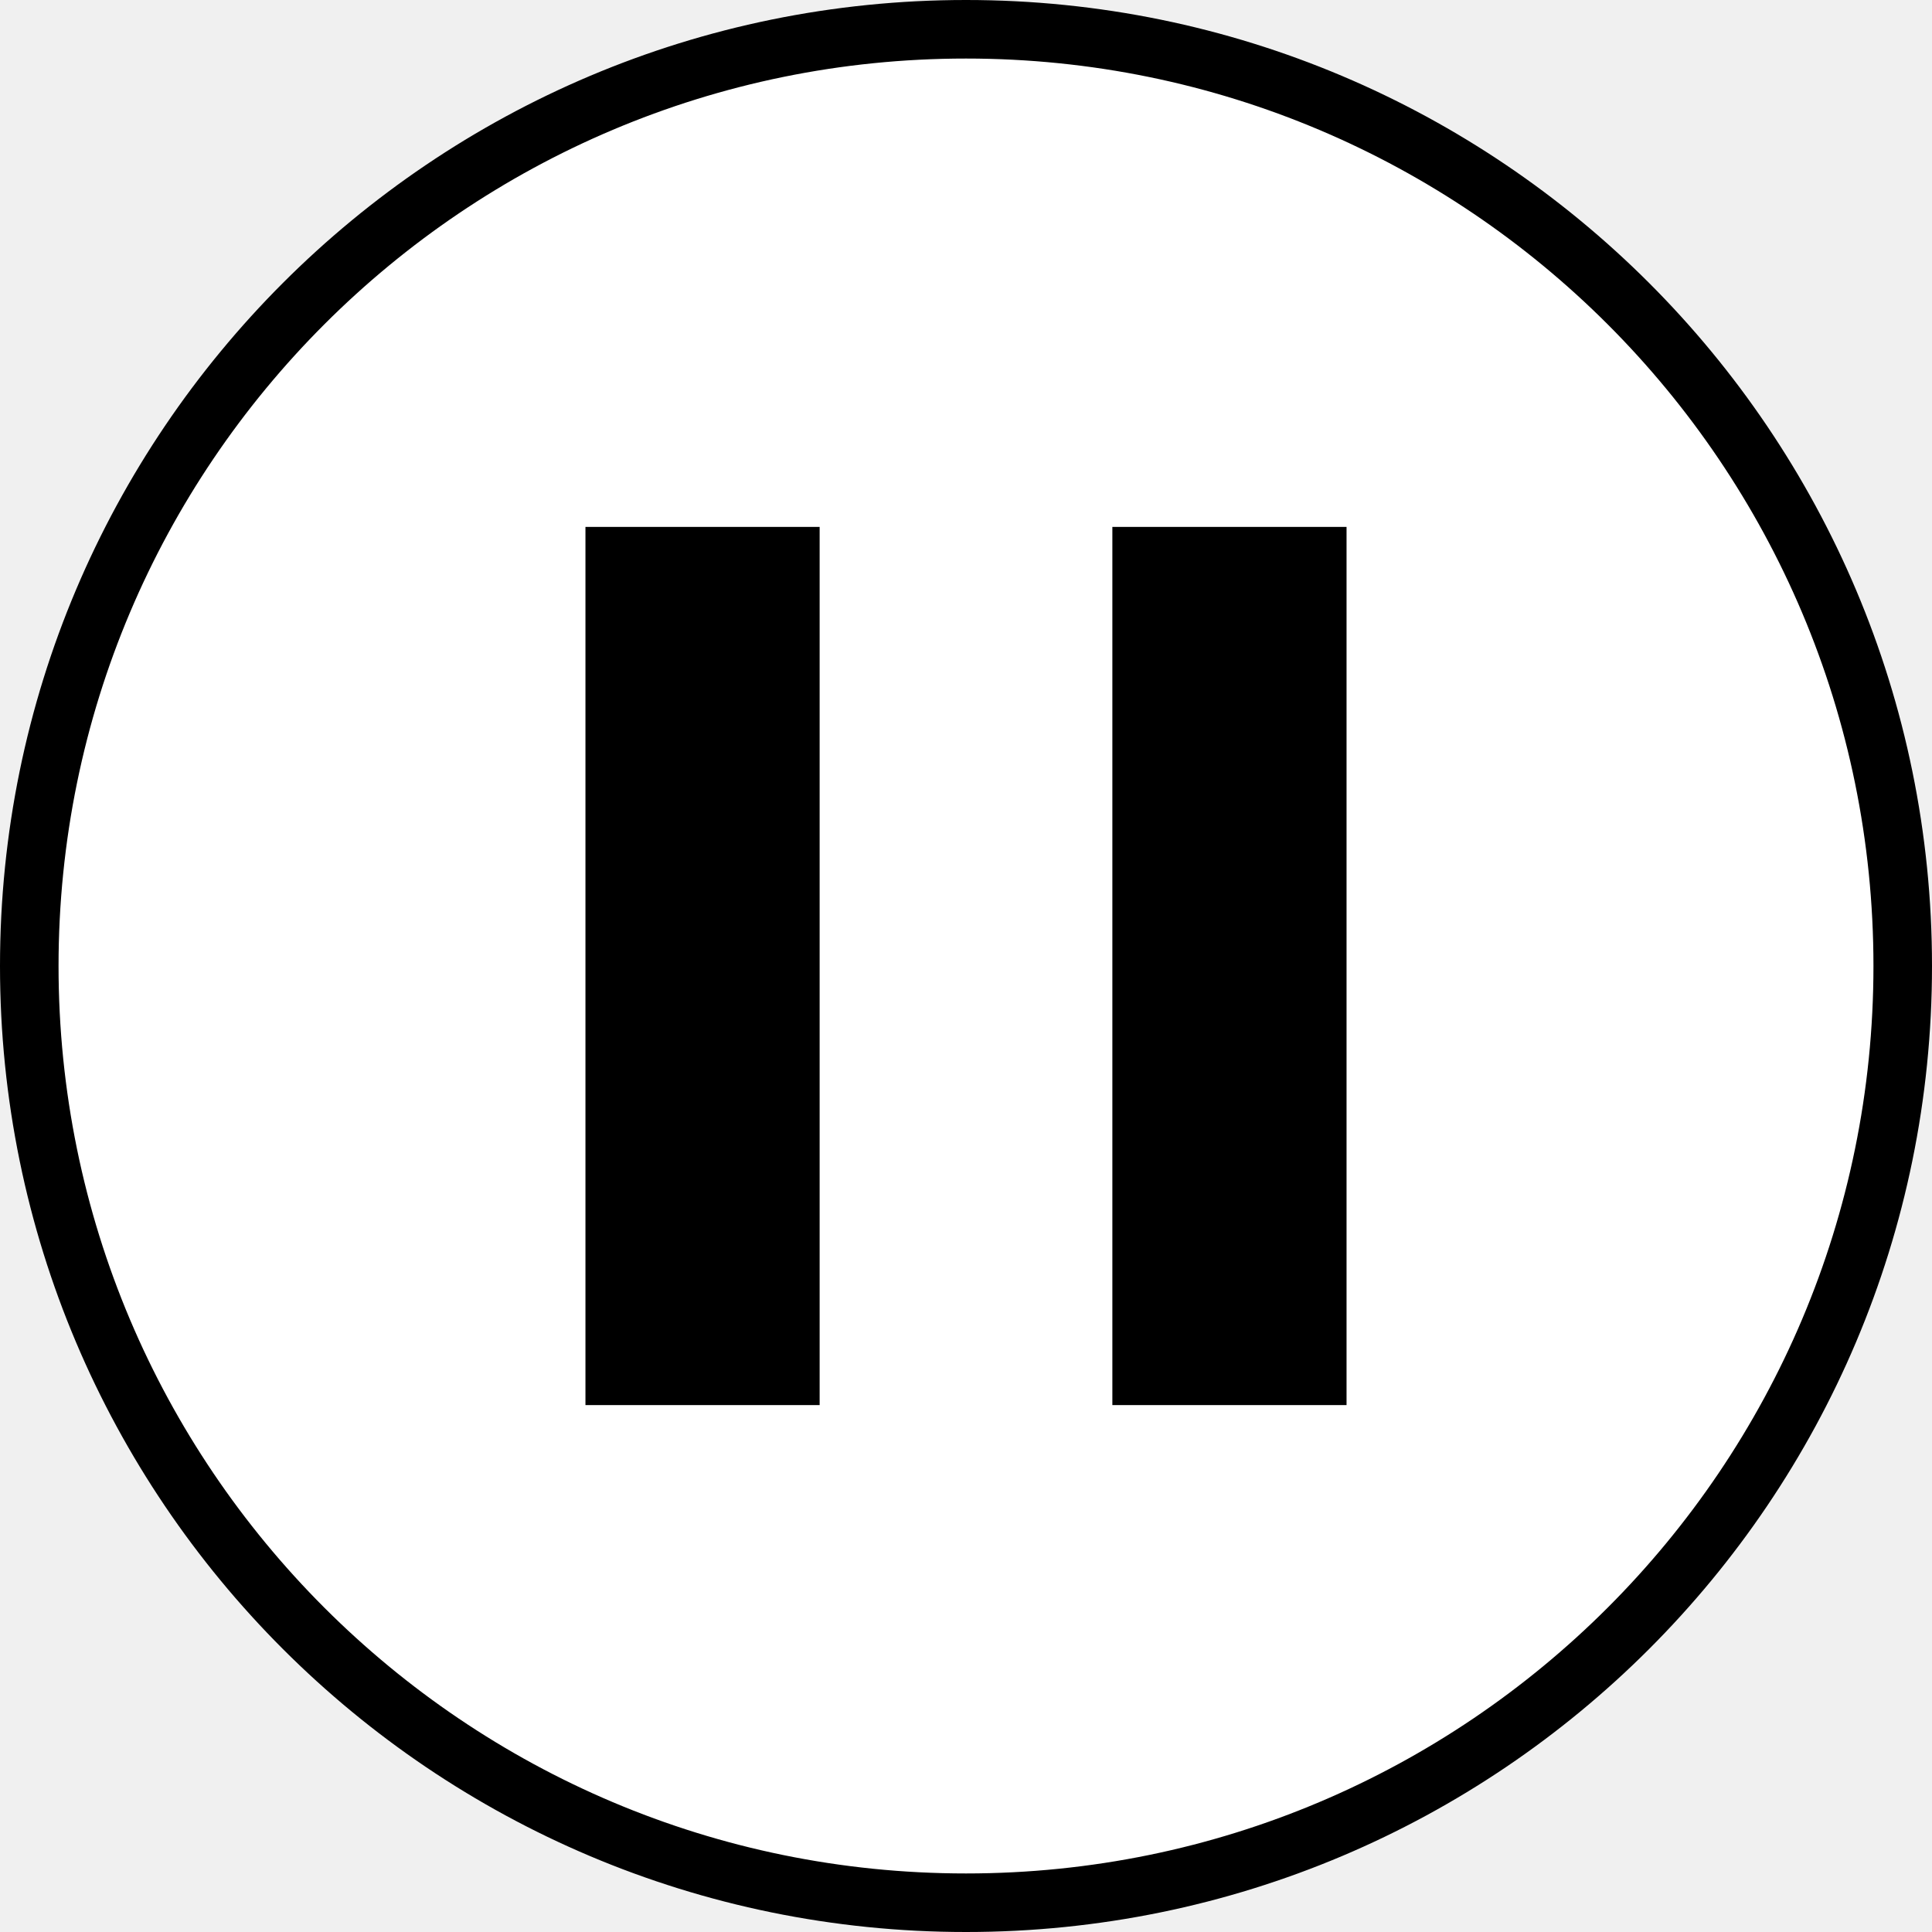
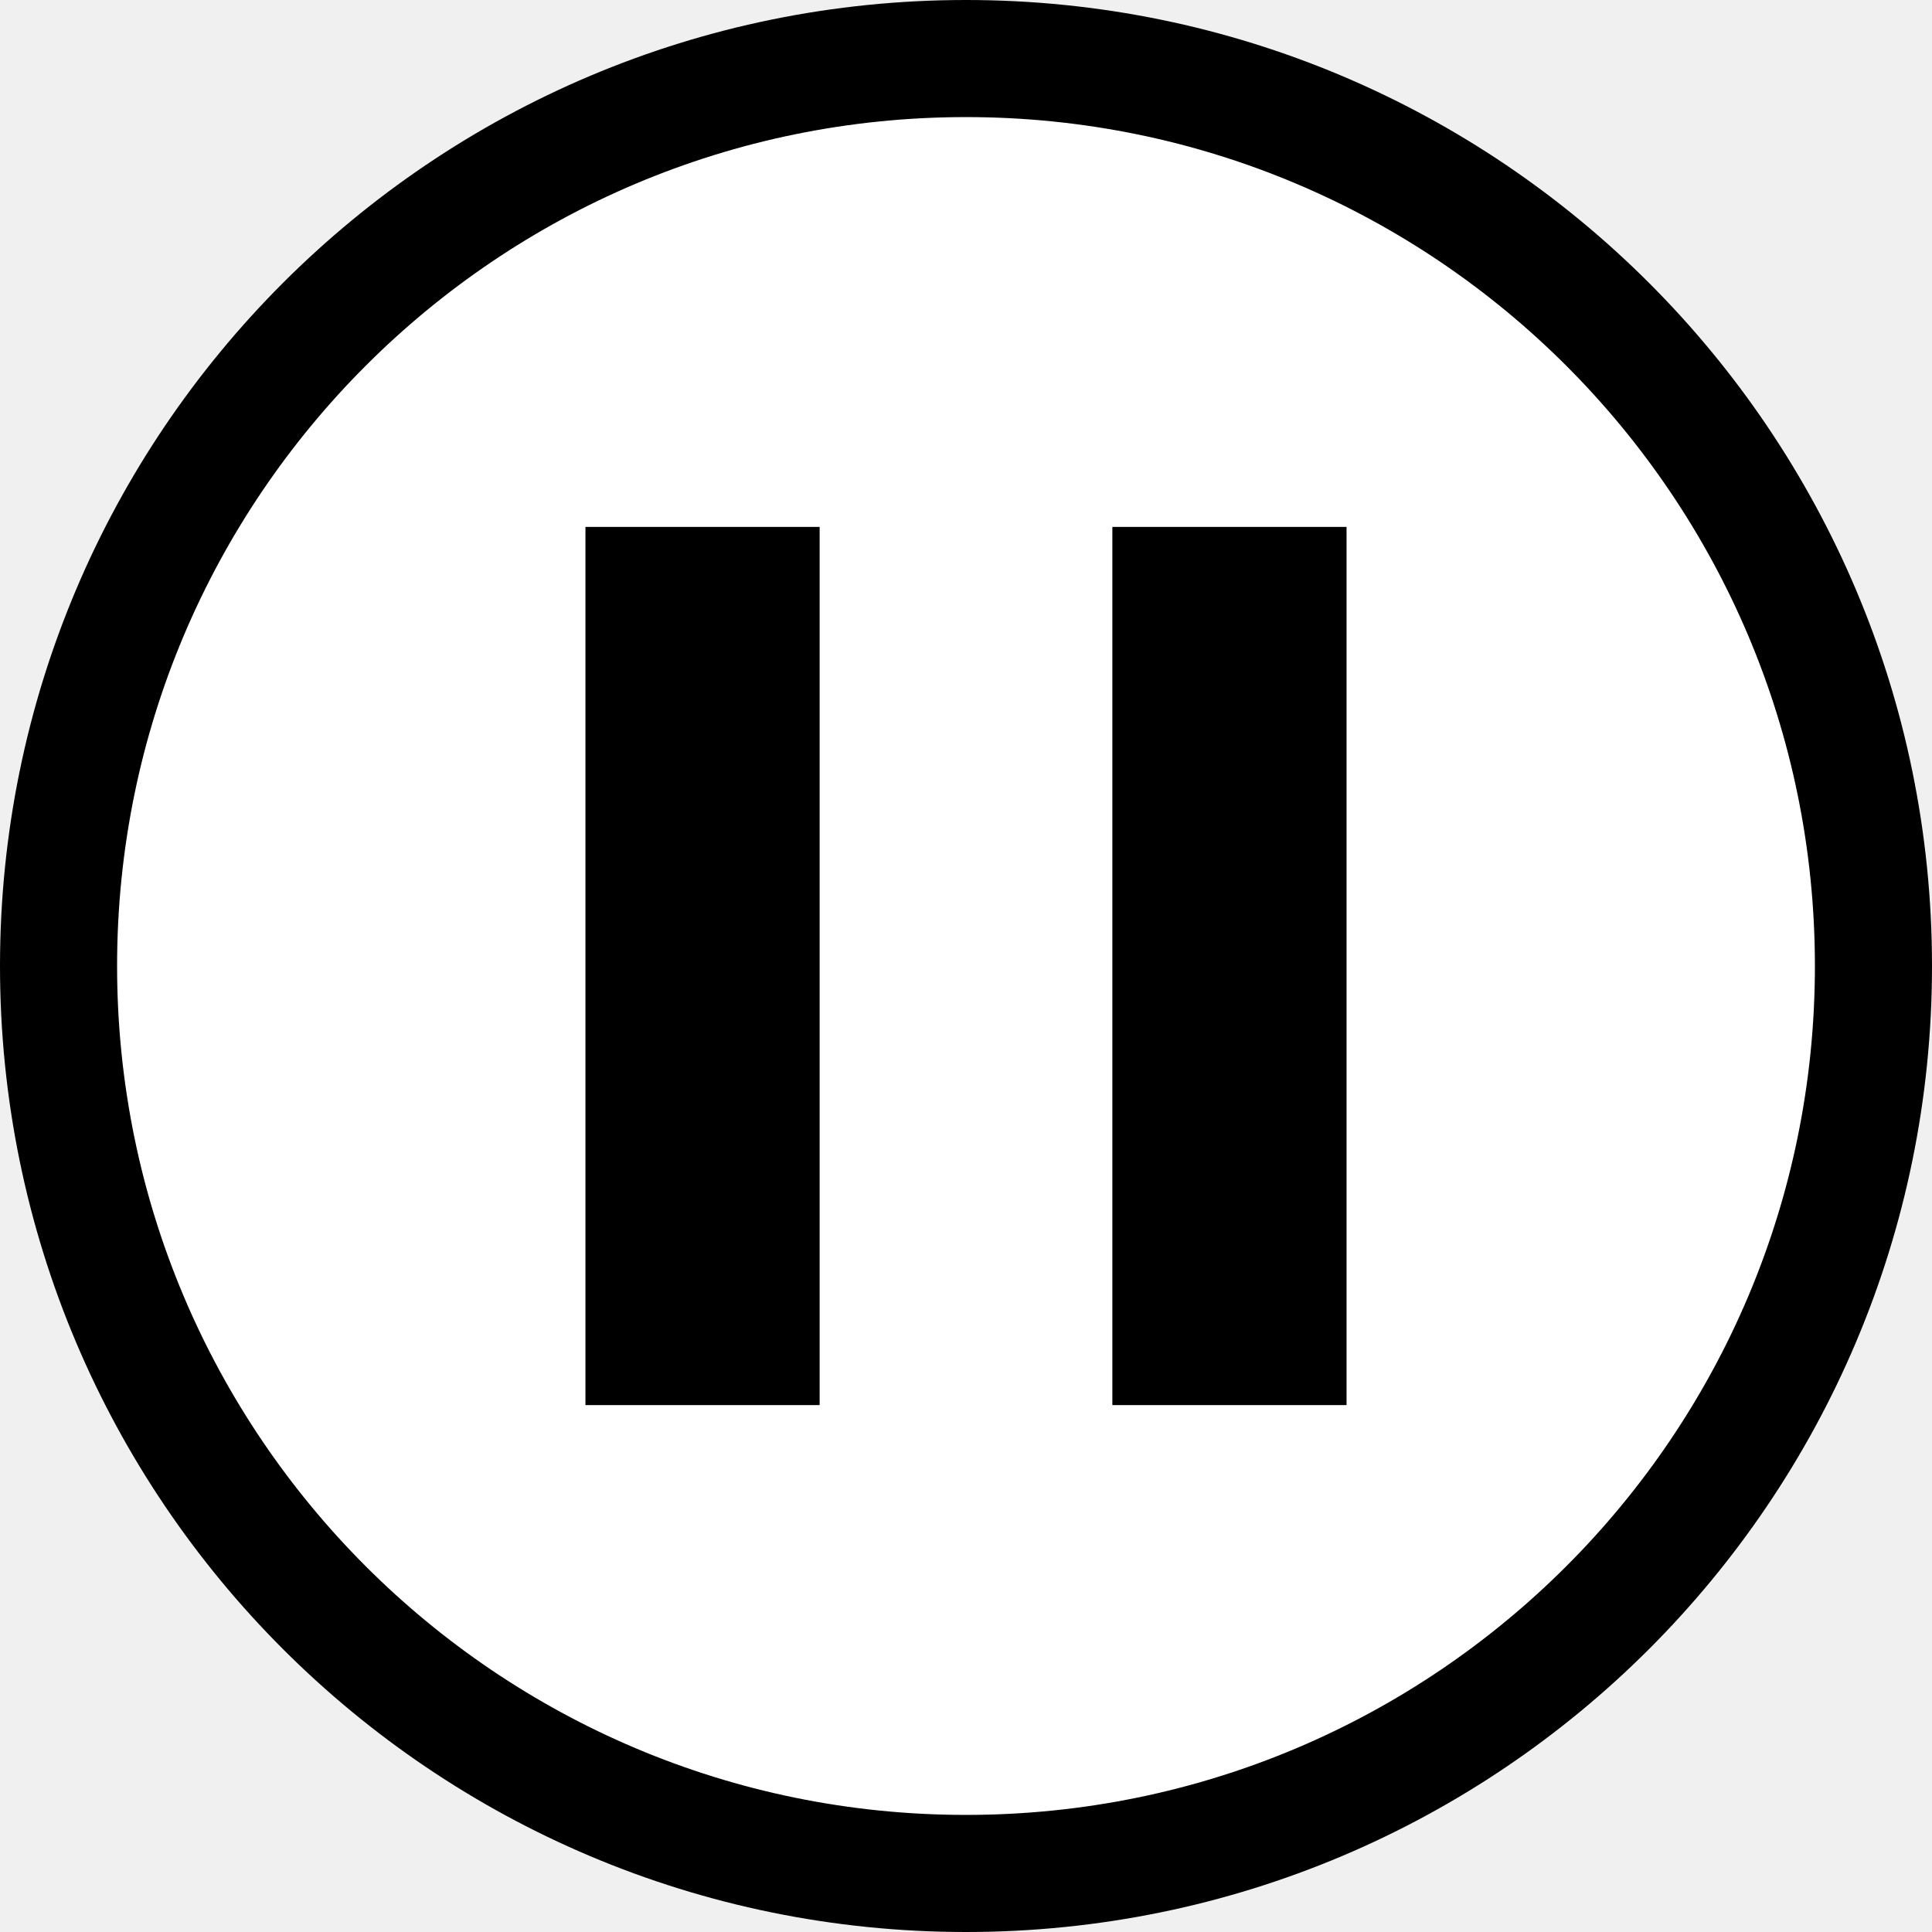
<svg xmlns="http://www.w3.org/2000/svg" width="33" height="33" viewBox="0 0 33 33" fill="none">
-   <circle cx="16.5" cy="16.5" r="16" fill="white" stroke="black" />
+   <circle cx="16.5" cy="16.5" r="15.5" fill="white" stroke="black" stroke-width="2" />
  <path d="M10 9H14V24H10V9Z" fill="black" />
  <path d="M19 9H23V24H19V9Z" fill="black" />
</svg>
